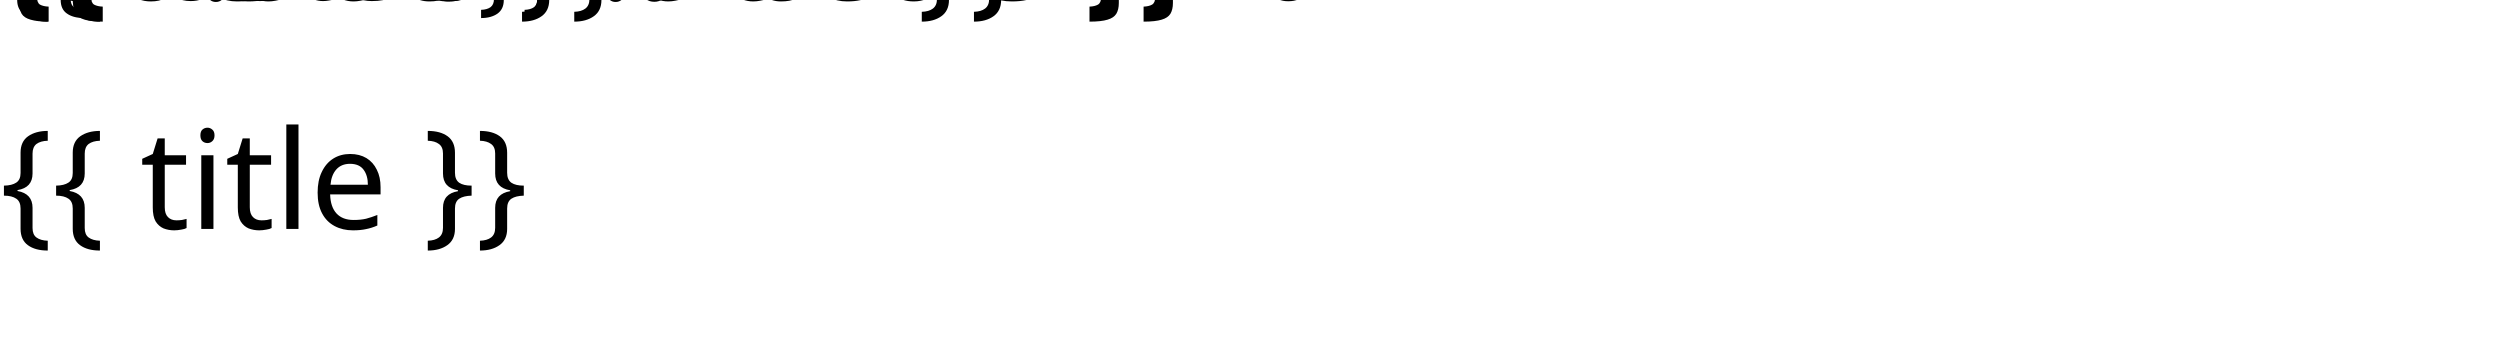
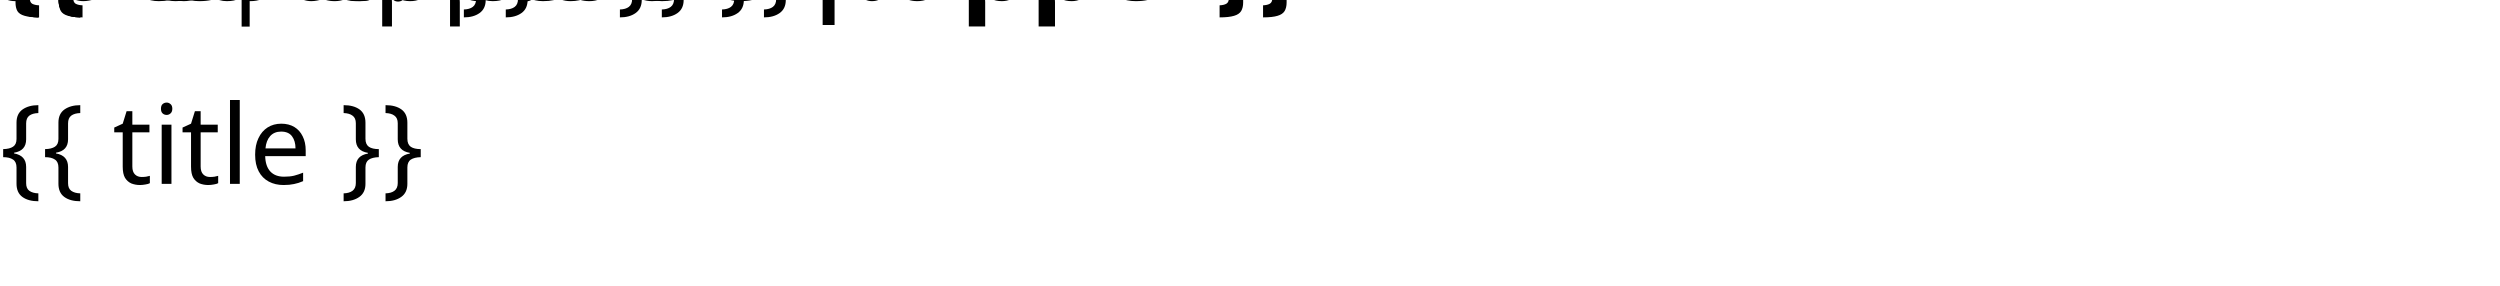
<svg xmlns="http://www.w3.org/2000/svg" class="single-poll" width="{{ width }}" height="{{ height }}" viewBox="0 0 {{ width }} {{ height }}" preserveAspectRatio="xMinYMin meet">
{% if metricEmbed %}
<style>
@font-face {
    font-family: "MetricWeb";
    src: url("https://build.origami.ft.com/files/o-fonts-assets@1.2.0/MetricWeb-Semibold.woff");
    font-weight: 800;
}
@font-face {
    font-family: "MetricWeb";
    src: url("https://build.origami.ft.com/files/o-fonts-assets@1.2.0/MetricWeb-Medium.woff");
    font-weight: 600;
}
@font-face {
    font-family: "MetricWeb";
    src: url("https://build.origami.ft.com/files/o-fonts-assets@1.2.0/MetricWeb-Regular.woff");
}
</style>
{% endif %}
	<text class="chart-title" font-family="MetricWeb,sans-serif" dy="20">{{ title }}</text>
-   <text class="chart-source" font-family="MetricWeb,sans-serif" dy="{{ (height - 2) }}" font-size="10px">{{ footer }}</text>
+   <text class="chart-source" font-family="MetricWeb,sans-serif" dy="{{ (height - 2) }}" font-size="12px">{{ footer }}</text>
  <g class="chart-plot" transform="translate({{ margin.left }},{{ margin.top }})">
-     <text text-anchor="start" class="heading" font-family="MetricWeb,sans-serif" dy="{{titleOffset.y}}" font-size="{{titleSize}}px" fill="{{ fontColour }}">{{ remain.title }}</text>
-     <text text-anchor="end" class="heading" font-family="MetricWeb,sans-serif" x="{{ width }}" dy="{{titleOffset.y}}" font-size="{{titleSize}}px" fill="{{ fontColour }}">{{ leave.title }}</text>
-     <text text-anchor="middle" class="heading" font-family="MetricWeb,sans-serif" x="{{ (width/2) }}" dy="{{titleOffset.y}}" font-size="{{titleSize}}px" fill="{{ fontColour }}">{{ undecided.title }}</text>
-     <g class="latest">
+     <text text-anchor="start" class="heading" font-family="MetricWeb,sans-serif" dy="{{titleOffset.y}}" font-weight="bold" font-size="{{titleSize}}px" fill="{{ remain.fill }}">{{ remain.title | upper}}</text>
+     <text text-anchor="end" class="heading" font-family="MetricWeb,sans-serif" x="{{ width }}" dy="{{titleOffset.y}}" font-weight="bold" font-size="{{titleSize}}px" fill="{{ leave.fill }}">{{ leave.title | upper}}</text>
+     <text text-anchor="middle" class="heading" font-family="MetricWeb,sans-serif" x="{{ (width/2) }}" dy="{{titleOffset.y}}" font-size="{{titleSize}}px" fill="{{ fontColour }}">{{ undecided.title | upper}}</text>
+     <g class="latest" transform="translate(0, {{ plotHeight }})">
      <rect x="0" y="0" width="{{ remain.width }}" height="{{ remain.height }}" fill="{{ remain.fill }}" class="remain" />
      <rect x="{{ (remain.width + undecided.width) }}" y="0" width="{{ leave.width }}" height="{{ leave.height }}" fill="{{ leave.fill }}" class="leave" />
      <rect x="{{ remain.width }}" y="0" width="{{ undecided.width }}" height="{{ undecided.height }}" fill="{{ undecided.fill }}" class="undecided" />
			{% if not small %}
-             <text y="{{ remain.height }}" dy="{{ valueLabelOffset.y }}" dx="{{ valueLabelOffset.x }}" font-weight="600" font-size="{{ valueLabelSize }}" font-family="MetricWeb,sans-serif" fill="{{ valueLabelColour }}">{{ remain.value }}%</text>
-       <text y="{{ leave.height }}" x="{{ width }}" dy="{{ valueLabelOffset.y }}" dx="-{{ valueLabelOffset.x }}" font-weight="600" text-anchor="end" font-size="{{ valueLabelSize }}" font-family="MetricWeb,sans-serif" fill="{{ valueLabelColour }}">{{ leave.value }}%</text>
+             <text y="{{ remain.height }}" x="{{ remain.labelPosition }}" dy="{{ valueLabelOffset.y }}" dx="-{{ valueLabelOffset.x }}" text-anchor="end" font-size="{{ valueLabelSize }}" font-family="MetricWeb,sans-serif" fill="{{ remain.fill }}">{{ remain.value }}%</text>
+       <text y="{{ leave.height }}" x="{{ leave.labelPosition }}" dy="{{ valueLabelOffset.y }}" dx="{{ valueLabelOffset.x }}" font-size="{{ valueLabelSize }}" font-family="MetricWeb,sans-serif" fill="{{ leave.fill }}">{{ leave.value }}%</text>
            {% endif %}
- 			<line x1="{{ width/2 }}" y1="-5" x2="{{ width/2 }}" y2="{{ remain.height + 5 }}" stroke-width="2" stroke="#000" stroke-dasharray="2, 2" />
+ 			<line x1="{{ width/2 }}" y1="-3" x2="{{ width/2 }}" y2="{{ remain.height + 2 }}" stroke-width="2" stroke="#000" stroke-dasharray="2, 2" />
    </g>
  </g>
</svg>
